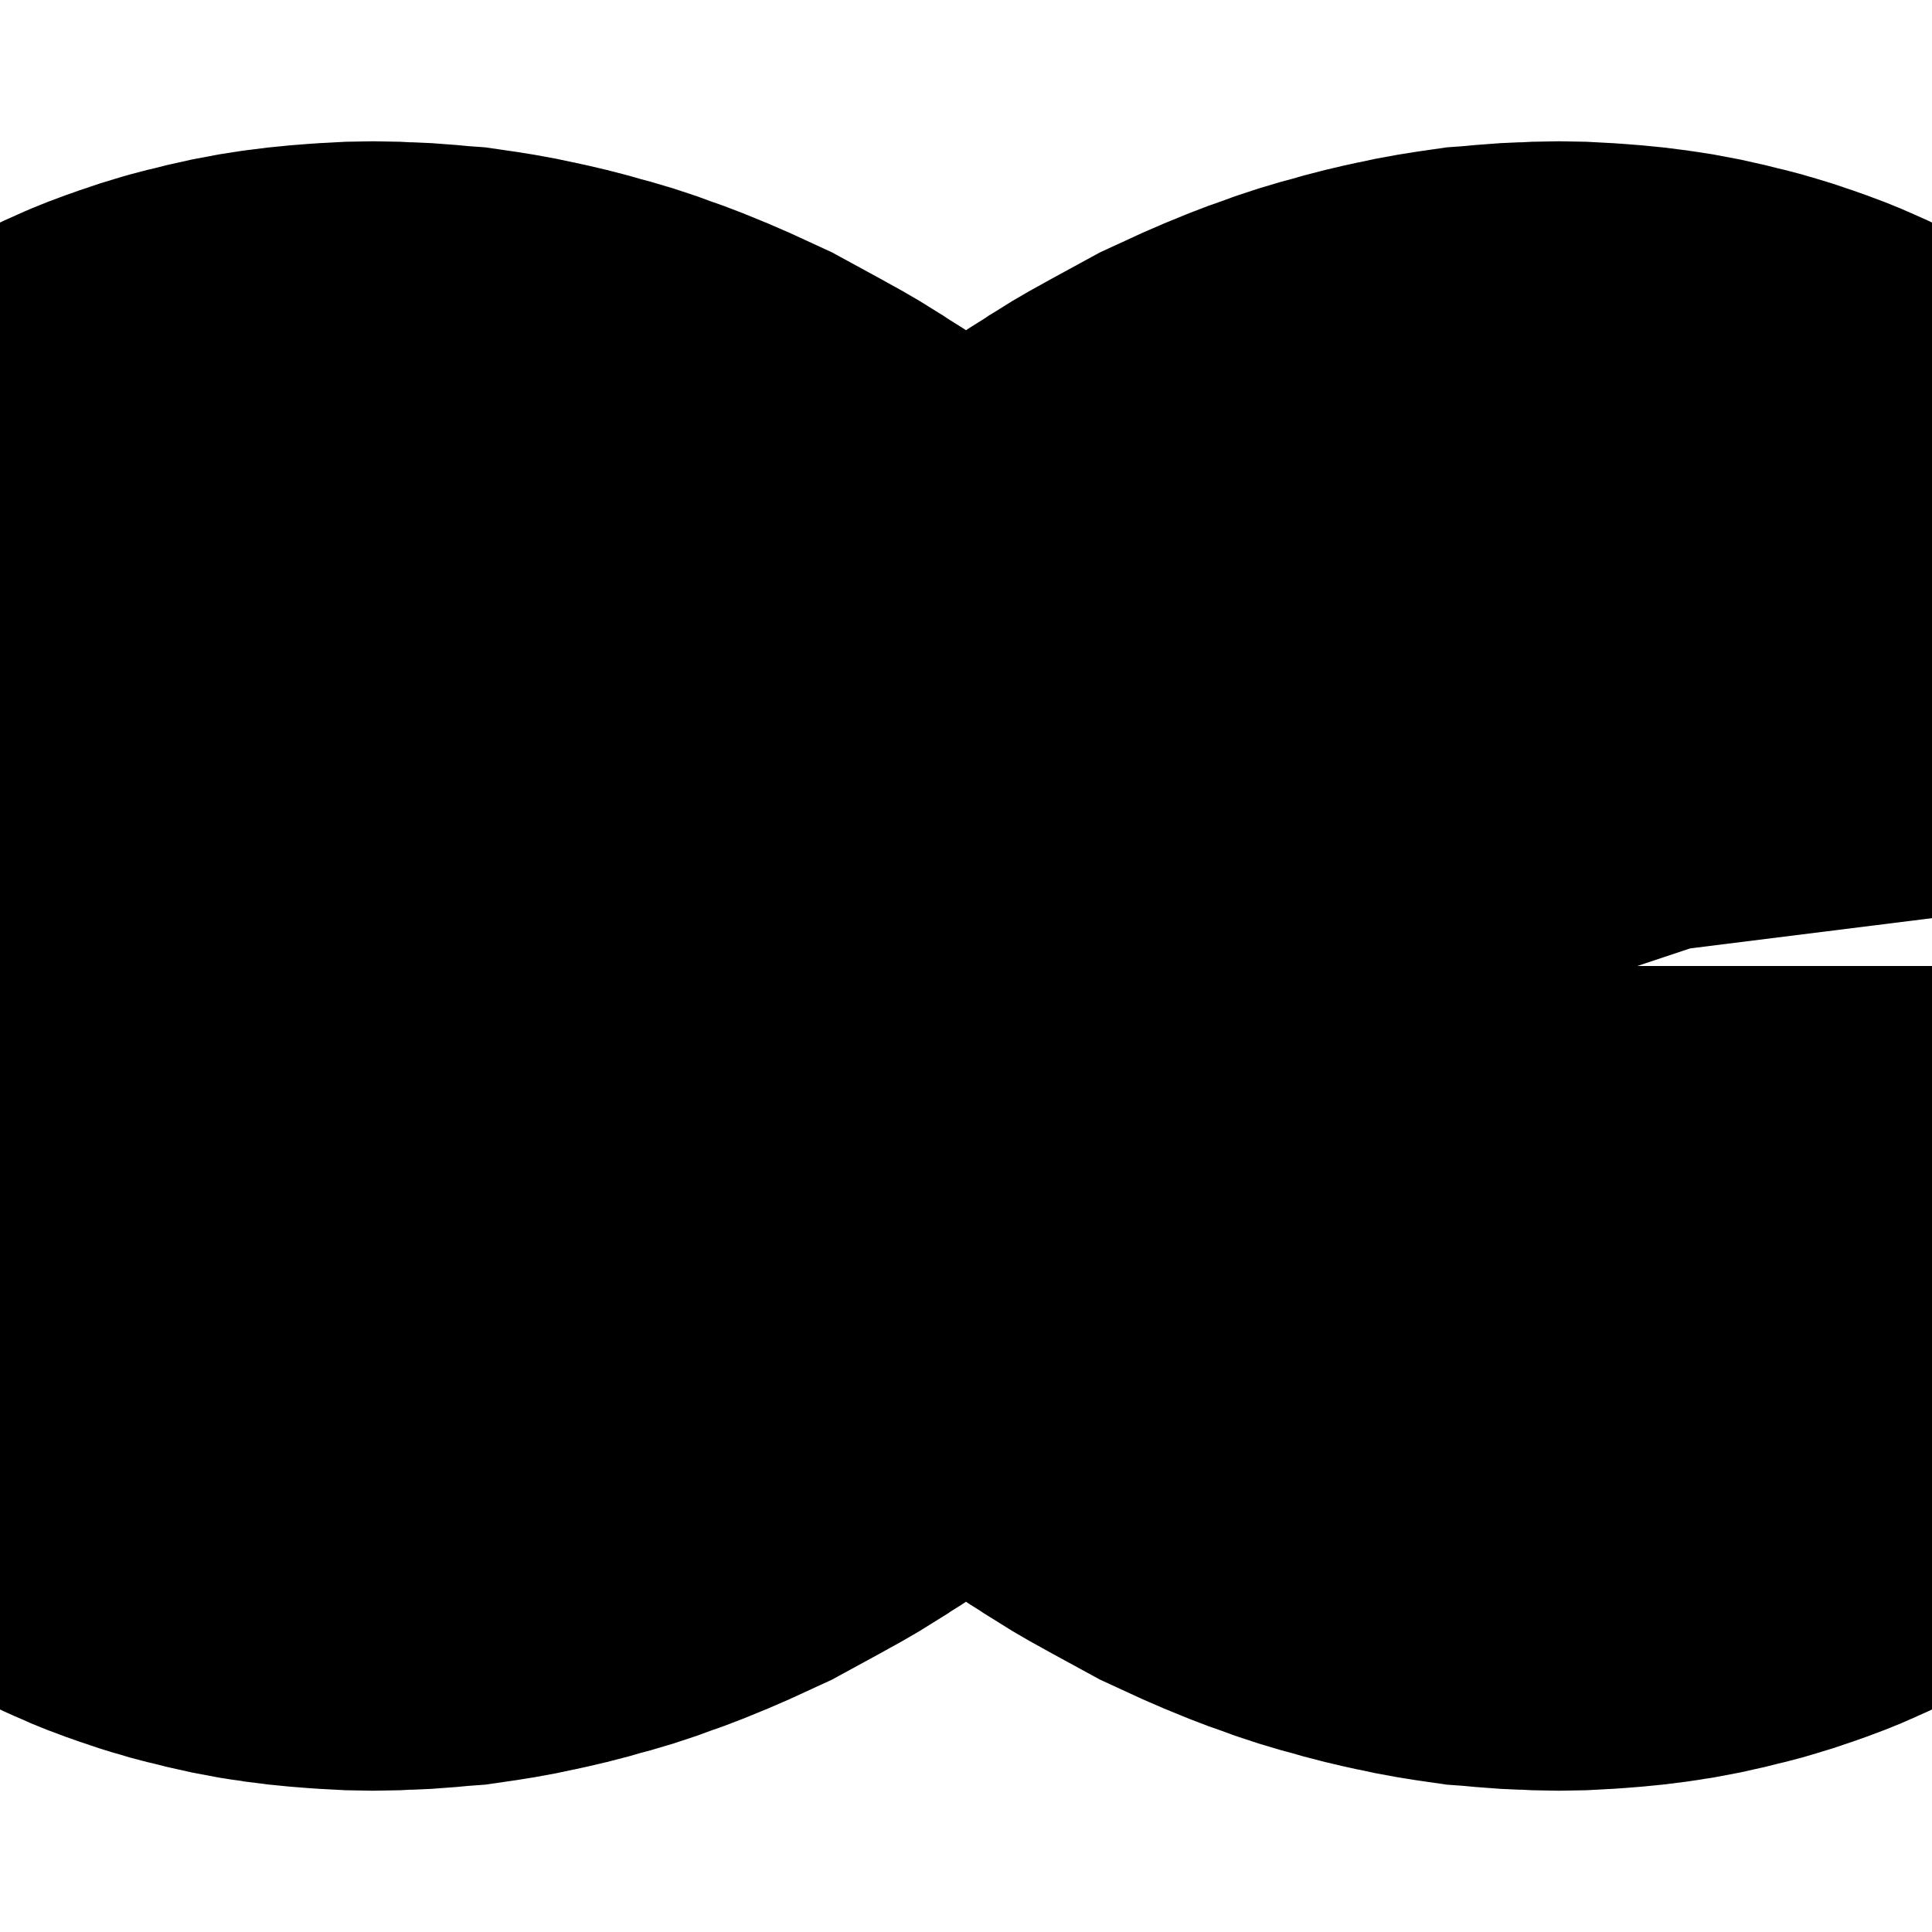
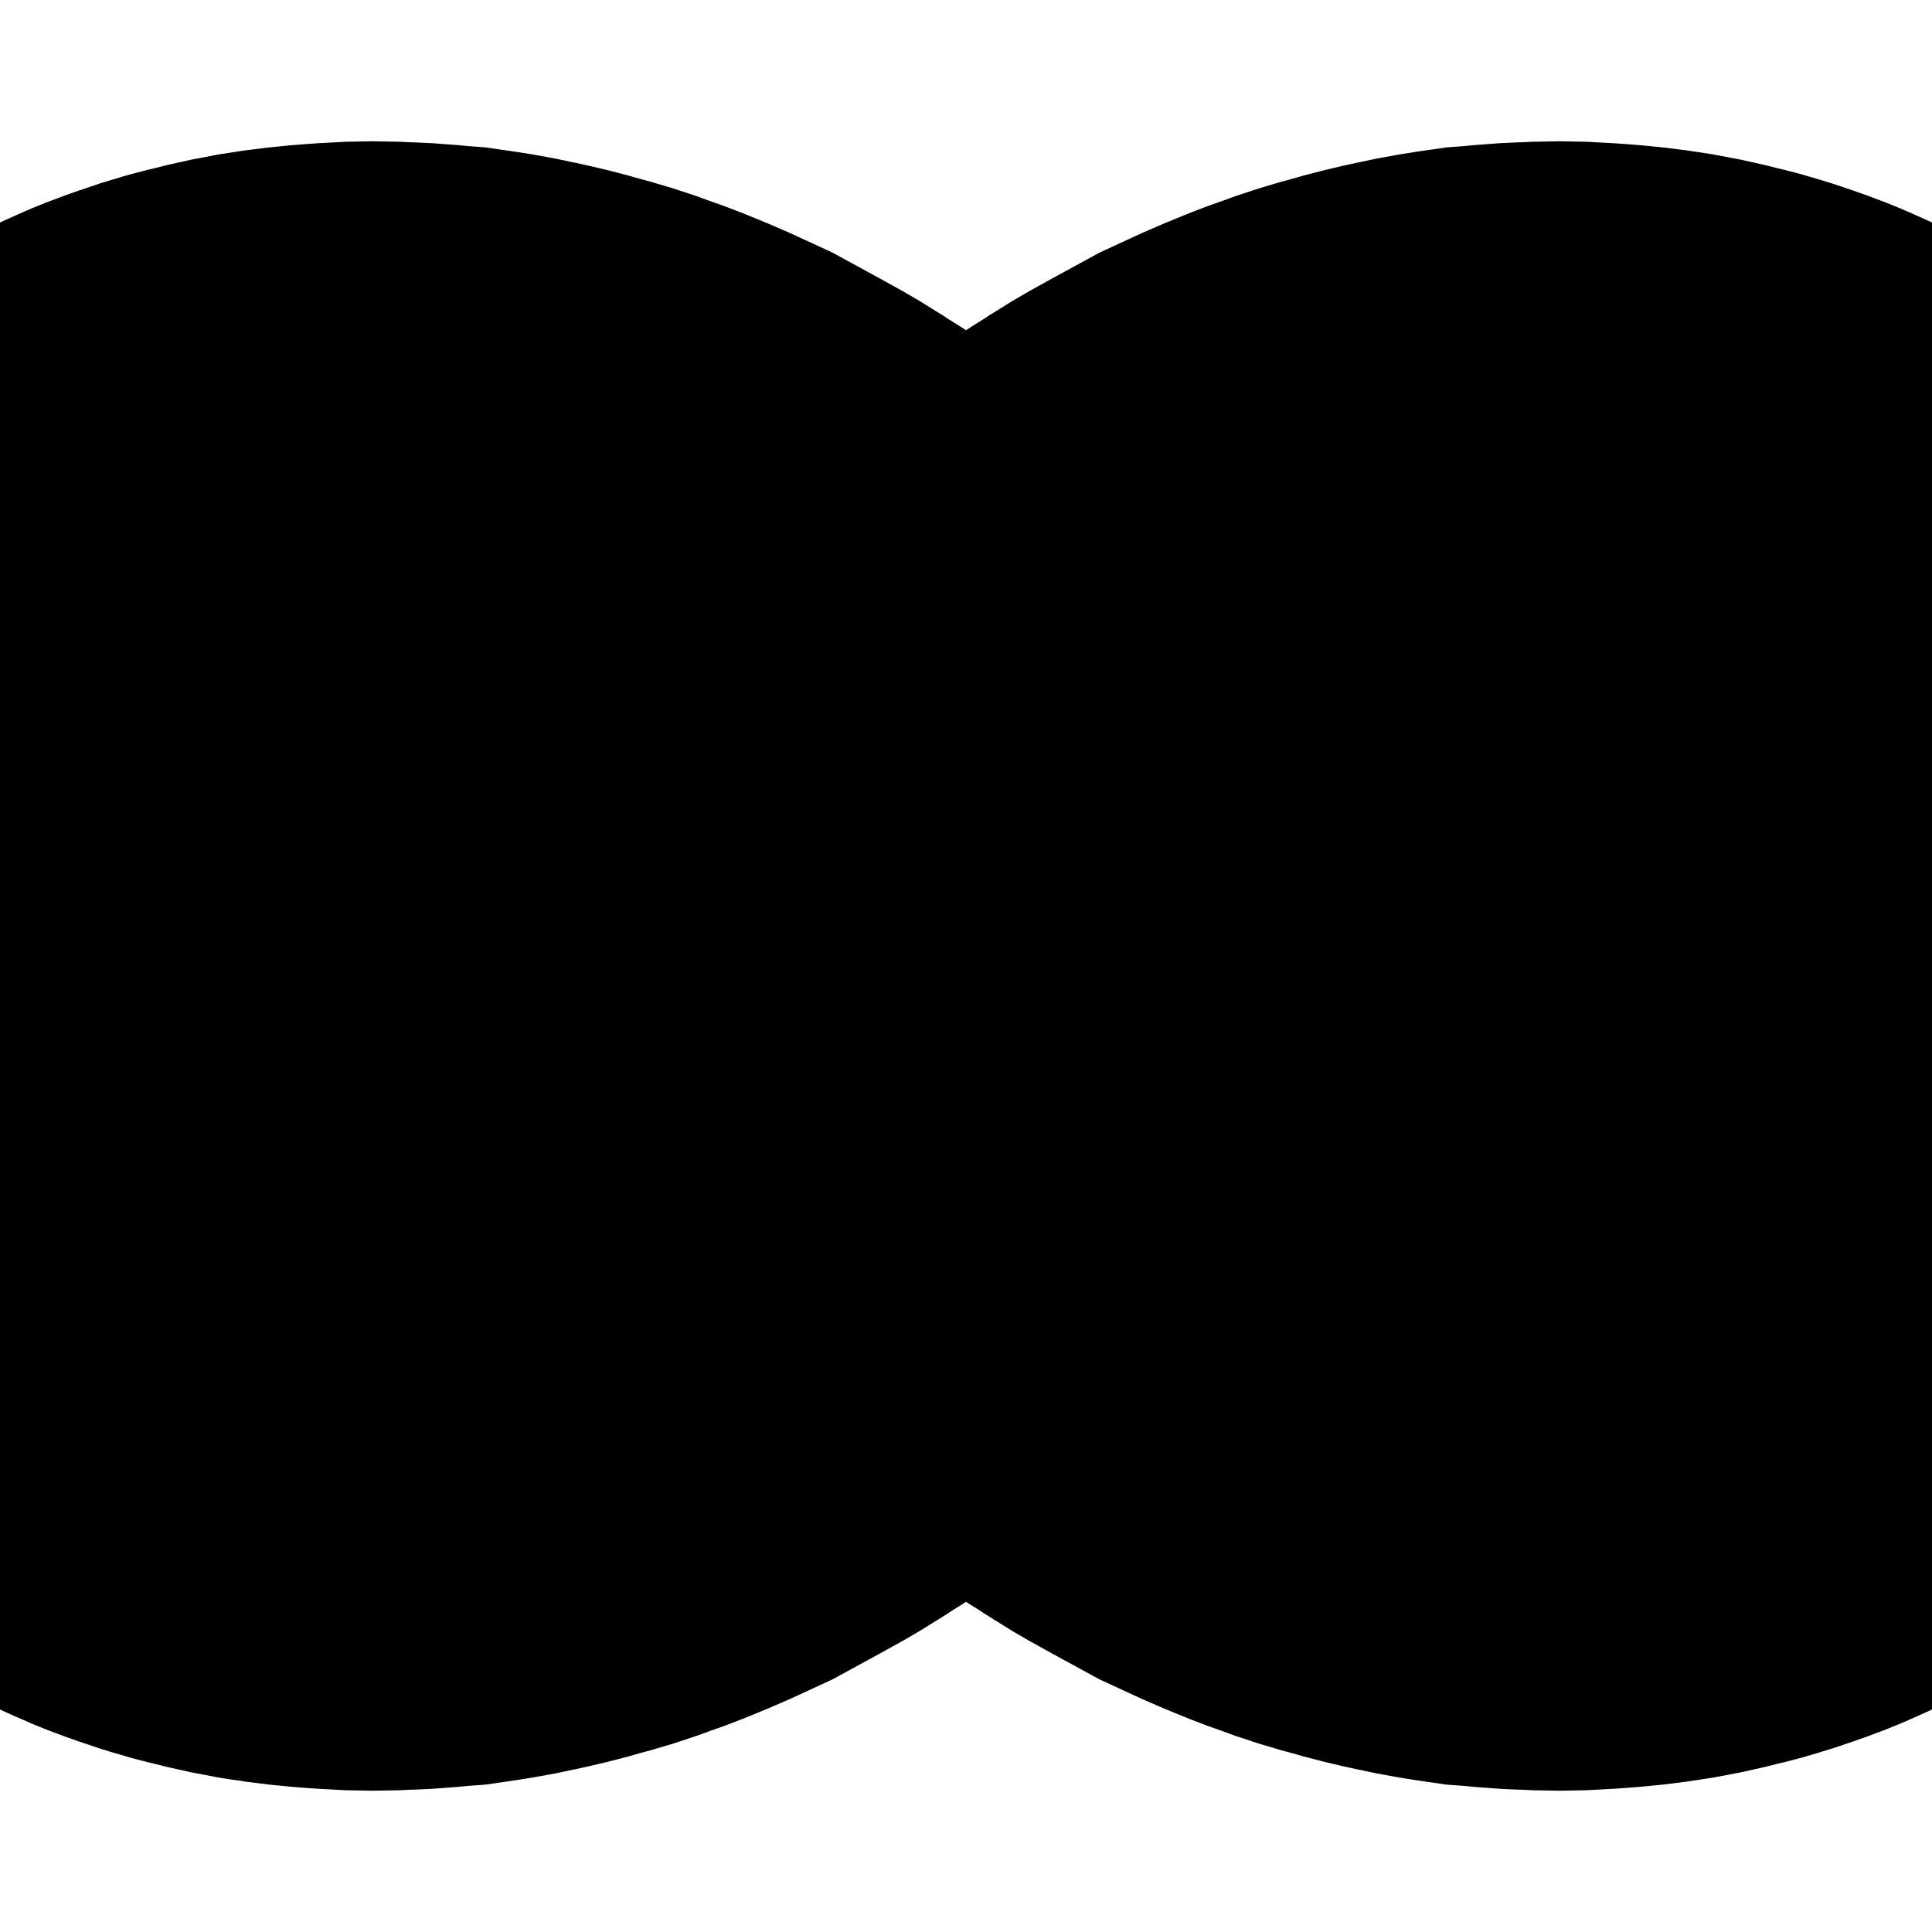
<svg xmlns="http://www.w3.org/2000/svg" viewBox="-1 -1 2 2" data-name="Infinity" data-beats="16" data-ppqn="128">
-   <path d="M 1 0 C 1 0.016 0.999 0.033 0.996 0.049 C 0.994 0.065 0.99 0.081 0.986 0.097 C 0.981 0.112 0.975 0.128 0.968 0.142 C 0.962 0.157 0.954 0.171 0.945 0.184 C 0.936 0.198 0.926 0.211 0.916 0.223 C 0.906 0.234 0.894 0.246 0.883 0.256 C 0.871 0.267 0.858 0.276 0.846 0.285 C 0.833 0.294 0.819 0.301 0.806 0.308 C 0.792 0.315 0.778 0.322 0.764 0.327 C 0.75 0.332 0.736 0.337 0.722 0.34 C 0.707 0.344 0.693 0.347 0.678 0.349 C 0.664 0.351 0.65 0.352 0.635 0.353 C 0.621 0.354 0.607 0.354 0.593 0.353 C 0.579 0.353 0.565 0.351 0.551 0.35 C 0.537 0.348 0.524 0.346 0.511 0.343 C 0.497 0.34 0.484 0.337 0.471 0.333 C 0.459 0.33 0.446 0.326 0.433 0.321 C 0.421 0.317 0.409 0.312 0.397 0.307 C 0.385 0.302 0.373 0.296 0.362 0.291 C 0.351 0.285 0.34 0.279 0.329 0.273 C 0.318 0.267 0.307 0.261 0.296 0.254 C 0.286 0.247 0.275 0.241 0.265 0.234 C 0.255 0.227 0.245 0.22 0.235 0.213 C 0.226 0.205 0.216 0.198 0.206 0.191 C 0.197 0.183 0.188 0.176 0.179 0.168 C 0.169 0.161 0.16 0.153 0.151 0.145 C 0.143 0.137 0.134 0.129 0.125 0.121 C 0.117 0.114 0.108 0.105 0.099 0.098 C 0.091 0.089 0.083 0.081 0.074 0.073 C 0.066 0.065 0.058 0.057 0.049 0.049 C 0.041 0.041 0.033 0.033 0.025 0.025 C 0.016 0.016 0.008 0.008 -0 -0 C -0.008 -0.008 -0.016 -0.016 -0.025 -0.025 C -0.033 -0.033 -0.041 -0.041 -0.049 -0.049 C -0.058 -0.057 -0.066 -0.065 -0.074 -0.073 C -0.083 -0.081 -0.091 -0.089 -0.099 -0.098 C -0.108 -0.105 -0.117 -0.114 -0.125 -0.121 C -0.134 -0.129 -0.143 -0.137 -0.151 -0.145 C -0.16 -0.153 -0.169 -0.161 -0.179 -0.168 C -0.188 -0.176 -0.197 -0.183 -0.206 -0.191 C -0.216 -0.198 -0.226 -0.205 -0.235 -0.213 C -0.245 -0.22 -0.255 -0.227 -0.265 -0.234 C -0.275 -0.241 -0.286 -0.247 -0.296 -0.254 C -0.307 -0.261 -0.318 -0.267 -0.329 -0.273 C -0.34 -0.279 -0.351 -0.285 -0.362 -0.291 C -0.373 -0.296 -0.385 -0.302 -0.397 -0.307 C -0.409 -0.312 -0.421 -0.317 -0.433 -0.321 C -0.446 -0.326 -0.459 -0.33 -0.471 -0.333 C -0.484 -0.337 -0.497 -0.34 -0.511 -0.343 C -0.524 -0.346 -0.537 -0.348 -0.551 -0.35 C -0.565 -0.351 -0.579 -0.353 -0.593 -0.353 C -0.607 -0.354 -0.621 -0.354 -0.635 -0.353 C -0.65 -0.352 -0.664 -0.351 -0.678 -0.349 C -0.693 -0.347 -0.707 -0.344 -0.722 -0.34 C -0.736 -0.337 -0.75 -0.332 -0.764 -0.327 C -0.778 -0.322 -0.792 -0.315 -0.806 -0.308 C -0.819 -0.301 -0.833 -0.294 -0.846 -0.285 C -0.858 -0.276 -0.871 -0.267 -0.883 -0.256 C -0.894 -0.246 -0.906 -0.234 -0.916 -0.223 C -0.926 -0.211 -0.936 -0.198 -0.945 -0.184 C -0.954 -0.171 -0.962 -0.157 -0.968 -0.142 C -0.975 -0.128 -0.981 -0.112 -0.986 -0.097 C -0.99 -0.081 -0.994 -0.065 -0.996 -0.049 C -0.999 -0.033 -1 -0.016 -1 0 C -1 0.016 -0.999 0.033 -0.996 0.049 C -0.994 0.065 -0.99 0.081 -0.986 0.097 C -0.981 0.112 -0.975 0.128 -0.968 0.142 C -0.962 0.157 -0.954 0.171 -0.945 0.184 C -0.936 0.198 -0.926 0.211 -0.916 0.223 C -0.906 0.234 -0.894 0.246 -0.883 0.256 C -0.871 0.267 -0.858 0.276 -0.846 0.285 C -0.833 0.294 -0.819 0.301 -0.806 0.308 C -0.792 0.315 -0.778 0.322 -0.764 0.327 C -0.75 0.332 -0.736 0.337 -0.722 0.34 C -0.707 0.344 -0.693 0.347 -0.678 0.349 C -0.664 0.351 -0.65 0.352 -0.635 0.353 C -0.621 0.354 -0.607 0.354 -0.593 0.353 C -0.579 0.353 -0.565 0.351 -0.551 0.35 C -0.537 0.348 -0.524 0.346 -0.511 0.343 C -0.497 0.34 -0.484 0.337 -0.471 0.333 C -0.459 0.33 -0.446 0.326 -0.433 0.321 C -0.421 0.317 -0.409 0.312 -0.397 0.307 C -0.385 0.302 -0.373 0.296 -0.362 0.291 C -0.351 0.285 -0.34 0.279 -0.329 0.273 C -0.318 0.267 -0.307 0.261 -0.296 0.254 C -0.286 0.247 -0.275 0.241 -0.265 0.234 C -0.255 0.227 -0.245 0.22 -0.235 0.213 C -0.226 0.205 -0.216 0.198 -0.206 0.191 C -0.197 0.183 -0.188 0.176 -0.179 0.168 C -0.169 0.161 -0.16 0.153 -0.151 0.145 C -0.143 0.137 -0.134 0.129 -0.125 0.121 C -0.117 0.114 -0.108 0.105 -0.099 0.098 C -0.091 0.089 -0.083 0.081 -0.074 0.073 C -0.066 0.065 -0.058 0.057 -0.049 0.049 C -0.041 0.041 -0.033 0.033 -0.025 0.025 C -0.016 0.016 -0.008 0.008 0 -0 C 0.008 -0.008 0.016 -0.016 0.025 -0.025 C 0.033 -0.033 0.041 -0.041 0.049 -0.049 C 0.058 -0.057 0.066 -0.065 0.074 -0.073 C 0.083 -0.081 0.091 -0.089 0.099 -0.098 C 0.108 -0.105 0.117 -0.114 0.125 -0.121 C 0.134 -0.129 0.143 -0.137 0.151 -0.145 C 0.16 -0.153 0.169 -0.161 0.179 -0.168 C 0.188 -0.176 0.197 -0.183 0.206 -0.191 C 0.216 -0.198 0.226 -0.205 0.235 -0.213 C 0.245 -0.22 0.255 -0.227 0.265 -0.234 C 0.275 -0.241 0.286 -0.247 0.296 -0.254 C 0.307 -0.261 0.318 -0.267 0.329 -0.273 C 0.34 -0.279 0.351 -0.285 0.362 -0.291 C 0.373 -0.296 0.385 -0.302 0.397 -0.307 C 0.409 -0.312 0.421 -0.317 0.433 -0.321 C 0.446 -0.326 0.459 -0.33 0.471 -0.333 C 0.484 -0.337 0.497 -0.34 0.511 -0.343 C 0.524 -0.346 0.537 -0.348 0.551 -0.35 C 0.565 -0.351 0.579 -0.353 0.593 -0.353 C 0.607 -0.354 0.621 -0.354 0.635 -0.353 C 0.65 -0.352 0.664 -0.351 0.678 -0.349 C 0.693 -0.347 0.707 -0.344 0.722 -0.34 C 0.736 -0.337 0.75 -0.332 0.764 -0.327 C 0.778 -0.322 0.792 -0.315 0.806 -0.308 C 0.819 -0.301 0.833 -0.294 0.846 -0.285 C 0.858 -0.276 0.871 -0.267 0.883 -0.256 C 0.894 -0.246 0.906 -0.234 0.916 -0.223 C 0.926 -0.211 0.936 -0.198 0.945 -0.184 C 0.954 -0.171 0.962 -0.157 0.968 -0.142 C 0.975 -0.128 0.981 -0.112 0.986 -0.097 C 0.99 -0.081 0.994 -0.065 0.996 -0.049" fill="none" stroke="black" />
+   <path d="M 1 0 C 1 0.016 0.999 0.033 0.996 0.049 C 0.994 0.065 0.99 0.081 0.986 0.097 C 0.981 0.112 0.975 0.128 0.968 0.142 C 0.962 0.157 0.954 0.171 0.945 0.184 C 0.936 0.198 0.926 0.211 0.916 0.223 C 0.906 0.234 0.894 0.246 0.883 0.256 C 0.871 0.267 0.858 0.276 0.846 0.285 C 0.833 0.294 0.819 0.301 0.806 0.308 C 0.792 0.315 0.778 0.322 0.764 0.327 C 0.75 0.332 0.736 0.337 0.722 0.34 C 0.707 0.344 0.693 0.347 0.678 0.349 C 0.664 0.351 0.65 0.352 0.635 0.353 C 0.621 0.354 0.607 0.354 0.593 0.353 C 0.579 0.353 0.565 0.351 0.551 0.35 C 0.537 0.348 0.524 0.346 0.511 0.343 C 0.497 0.34 0.484 0.337 0.471 0.333 C 0.459 0.33 0.446 0.326 0.433 0.321 C 0.421 0.317 0.409 0.312 0.397 0.307 C 0.385 0.302 0.373 0.296 0.362 0.291 C 0.351 0.285 0.34 0.279 0.329 0.273 C 0.318 0.267 0.307 0.261 0.296 0.254 C 0.286 0.247 0.275 0.241 0.265 0.234 C 0.255 0.227 0.245 0.22 0.235 0.213 C 0.226 0.205 0.216 0.198 0.206 0.191 C 0.197 0.183 0.188 0.176 0.179 0.168 C 0.169 0.161 0.16 0.153 0.151 0.145 C 0.143 0.137 0.134 0.129 0.125 0.121 C 0.117 0.114 0.108 0.105 0.099 0.098 C 0.091 0.089 0.083 0.081 0.074 0.073 C 0.066 0.065 0.058 0.057 0.049 0.049 C 0.041 0.041 0.033 0.033 0.025 0.025 C 0.016 0.016 0.008 0.008 -0 -0 C -0.008 -0.008 -0.016 -0.016 -0.025 -0.025 C -0.033 -0.033 -0.041 -0.041 -0.049 -0.049 C -0.058 -0.057 -0.066 -0.065 -0.074 -0.073 C -0.083 -0.081 -0.091 -0.089 -0.099 -0.098 C -0.108 -0.105 -0.117 -0.114 -0.125 -0.121 C -0.134 -0.129 -0.143 -0.137 -0.151 -0.145 C -0.16 -0.153 -0.169 -0.161 -0.179 -0.168 C -0.188 -0.176 -0.197 -0.183 -0.206 -0.191 C -0.216 -0.198 -0.226 -0.205 -0.235 -0.213 C -0.245 -0.22 -0.255 -0.227 -0.265 -0.234 C -0.275 -0.241 -0.286 -0.247 -0.296 -0.254 C -0.307 -0.261 -0.318 -0.267 -0.329 -0.273 C -0.34 -0.279 -0.351 -0.285 -0.362 -0.291 C -0.373 -0.296 -0.385 -0.302 -0.397 -0.307 C -0.409 -0.312 -0.421 -0.317 -0.433 -0.321 C -0.446 -0.326 -0.459 -0.33 -0.471 -0.333 C -0.484 -0.337 -0.497 -0.34 -0.511 -0.343 C -0.524 -0.346 -0.537 -0.348 -0.551 -0.35 C -0.565 -0.351 -0.579 -0.353 -0.593 -0.353 C -0.607 -0.354 -0.621 -0.354 -0.635 -0.353 C -0.65 -0.352 -0.664 -0.351 -0.678 -0.349 C -0.693 -0.347 -0.707 -0.344 -0.722 -0.34 C -0.736 -0.337 -0.75 -0.332 -0.764 -0.327 C -0.778 -0.322 -0.792 -0.315 -0.806 -0.308 C -0.819 -0.301 -0.833 -0.294 -0.846 -0.285 C -0.858 -0.276 -0.871 -0.267 -0.883 -0.256 C -0.894 -0.246 -0.906 -0.234 -0.916 -0.223 C -0.926 -0.211 -0.936 -0.198 -0.945 -0.184 C -0.954 -0.171 -0.962 -0.157 -0.968 -0.142 C -0.975 -0.128 -0.981 -0.112 -0.986 -0.097 C -0.99 -0.081 -0.994 -0.065 -0.996 -0.049 C -0.999 -0.033 -1 -0.016 -1 0 C -1 0.016 -0.999 0.033 -0.996 0.049 C -0.994 0.065 -0.99 0.081 -0.986 0.097 C -0.981 0.112 -0.975 0.128 -0.968 0.142 C -0.962 0.157 -0.954 0.171 -0.945 0.184 C -0.936 0.198 -0.926 0.211 -0.916 0.223 C -0.906 0.234 -0.894 0.246 -0.883 0.256 C -0.871 0.267 -0.858 0.276 -0.846 0.285 C -0.833 0.294 -0.819 0.301 -0.806 0.308 C -0.792 0.315 -0.778 0.322 -0.764 0.327 C -0.75 0.332 -0.736 0.337 -0.722 0.34 C -0.707 0.344 -0.693 0.347 -0.678 0.349 C -0.664 0.351 -0.65 0.352 -0.635 0.353 C -0.621 0.354 -0.607 0.354 -0.593 0.353 C -0.579 0.353 -0.565 0.351 -0.551 0.35 C -0.537 0.348 -0.524 0.346 -0.511 0.343 C -0.497 0.34 -0.484 0.337 -0.471 0.333 C -0.459 0.33 -0.446 0.326 -0.433 0.321 C -0.421 0.317 -0.409 0.312 -0.397 0.307 C -0.385 0.302 -0.373 0.296 -0.362 0.291 C -0.351 0.285 -0.34 0.279 -0.329 0.273 C -0.318 0.267 -0.307 0.261 -0.296 0.254 C -0.286 0.247 -0.275 0.241 -0.265 0.234 C -0.255 0.227 -0.245 0.22 -0.235 0.213 C -0.226 0.205 -0.216 0.198 -0.206 0.191 C -0.197 0.183 -0.188 0.176 -0.179 0.168 C -0.169 0.161 -0.16 0.153 -0.151 0.145 C -0.143 0.137 -0.134 0.129 -0.125 0.121 C -0.117 0.114 -0.108 0.105 -0.099 0.098 C -0.091 0.089 -0.083 0.081 -0.074 0.073 C -0.066 0.065 -0.058 0.057 -0.049 0.049 C -0.041 0.041 -0.033 0.033 -0.025 0.025 C -0.016 0.016 -0.008 0.008 0 -0 C 0.008 -0.008 0.016 -0.016 0.025 -0.025 C 0.033 -0.033 0.041 -0.041 0.049 -0.049 C 0.058 -0.057 0.066 -0.065 0.074 -0.073 C 0.083 -0.081 0.091 -0.089 0.099 -0.098 C 0.108 -0.105 0.117 -0.114 0.125 -0.121 C 0.134 -0.129 0.143 -0.137 0.151 -0.145 C 0.16 -0.153 0.169 -0.161 0.179 -0.168 C 0.188 -0.176 0.197 -0.183 0.206 -0.191 C 0.216 -0.198 0.226 -0.205 0.235 -0.213 C 0.245 -0.22 0.255 -0.227 0.265 -0.234 C 0.275 -0.241 0.286 -0.247 0.296 -0.254 C 0.307 -0.261 0.318 -0.267 0.329 -0.273 C 0.34 -0.279 0.351 -0.285 0.362 -0.291 C 0.373 -0.296 0.385 -0.302 0.397 -0.307 C 0.409 -0.312 0.421 -0.317 0.433 -0.321 C 0.446 -0.326 0.459 -0.33 0.471 -0.333 C 0.484 -0.337 0.497 -0.34 0.511 -0.343 C 0.524 -0.346 0.537 -0.348 0.551 -0.35 C 0.565 -0.351 0.579 -0.353 0.593 -0.353 C 0.607 -0.354 0.621 -0.354 0.635 -0.353 C 0.65 -0.352 0.664 -0.351 0.678 -0.349 C 0.693 -0.347 0.707 -0.344 0.722 -0.34 C 0.736 -0.337 0.75 -0.332 0.764 -0.327 C 0.778 -0.322 0.792 -0.315 0.806 -0.308 C 0.819 -0.301 0.833 -0.294 0.846 -0.285 C 0.858 -0.276 0.871 -0.267 0.883 -0.256 C 0.894 -0.246 0.906 -0.234 0.916 -0.223 C 0.926 -0.211 0.936 -0.198 0.945 -0.184 C 0.954 -0.171 0.962 -0.157 0.968 -0.142 C 0.975 -0.128 0.981 -0.112 0.986 -0.097 C 0.99 -0.081 0.994 -0.065 0.996 -0.049 C 0.999 -0.033 1 -0.016 1 0" fill="none" stroke="black" />
</svg>
